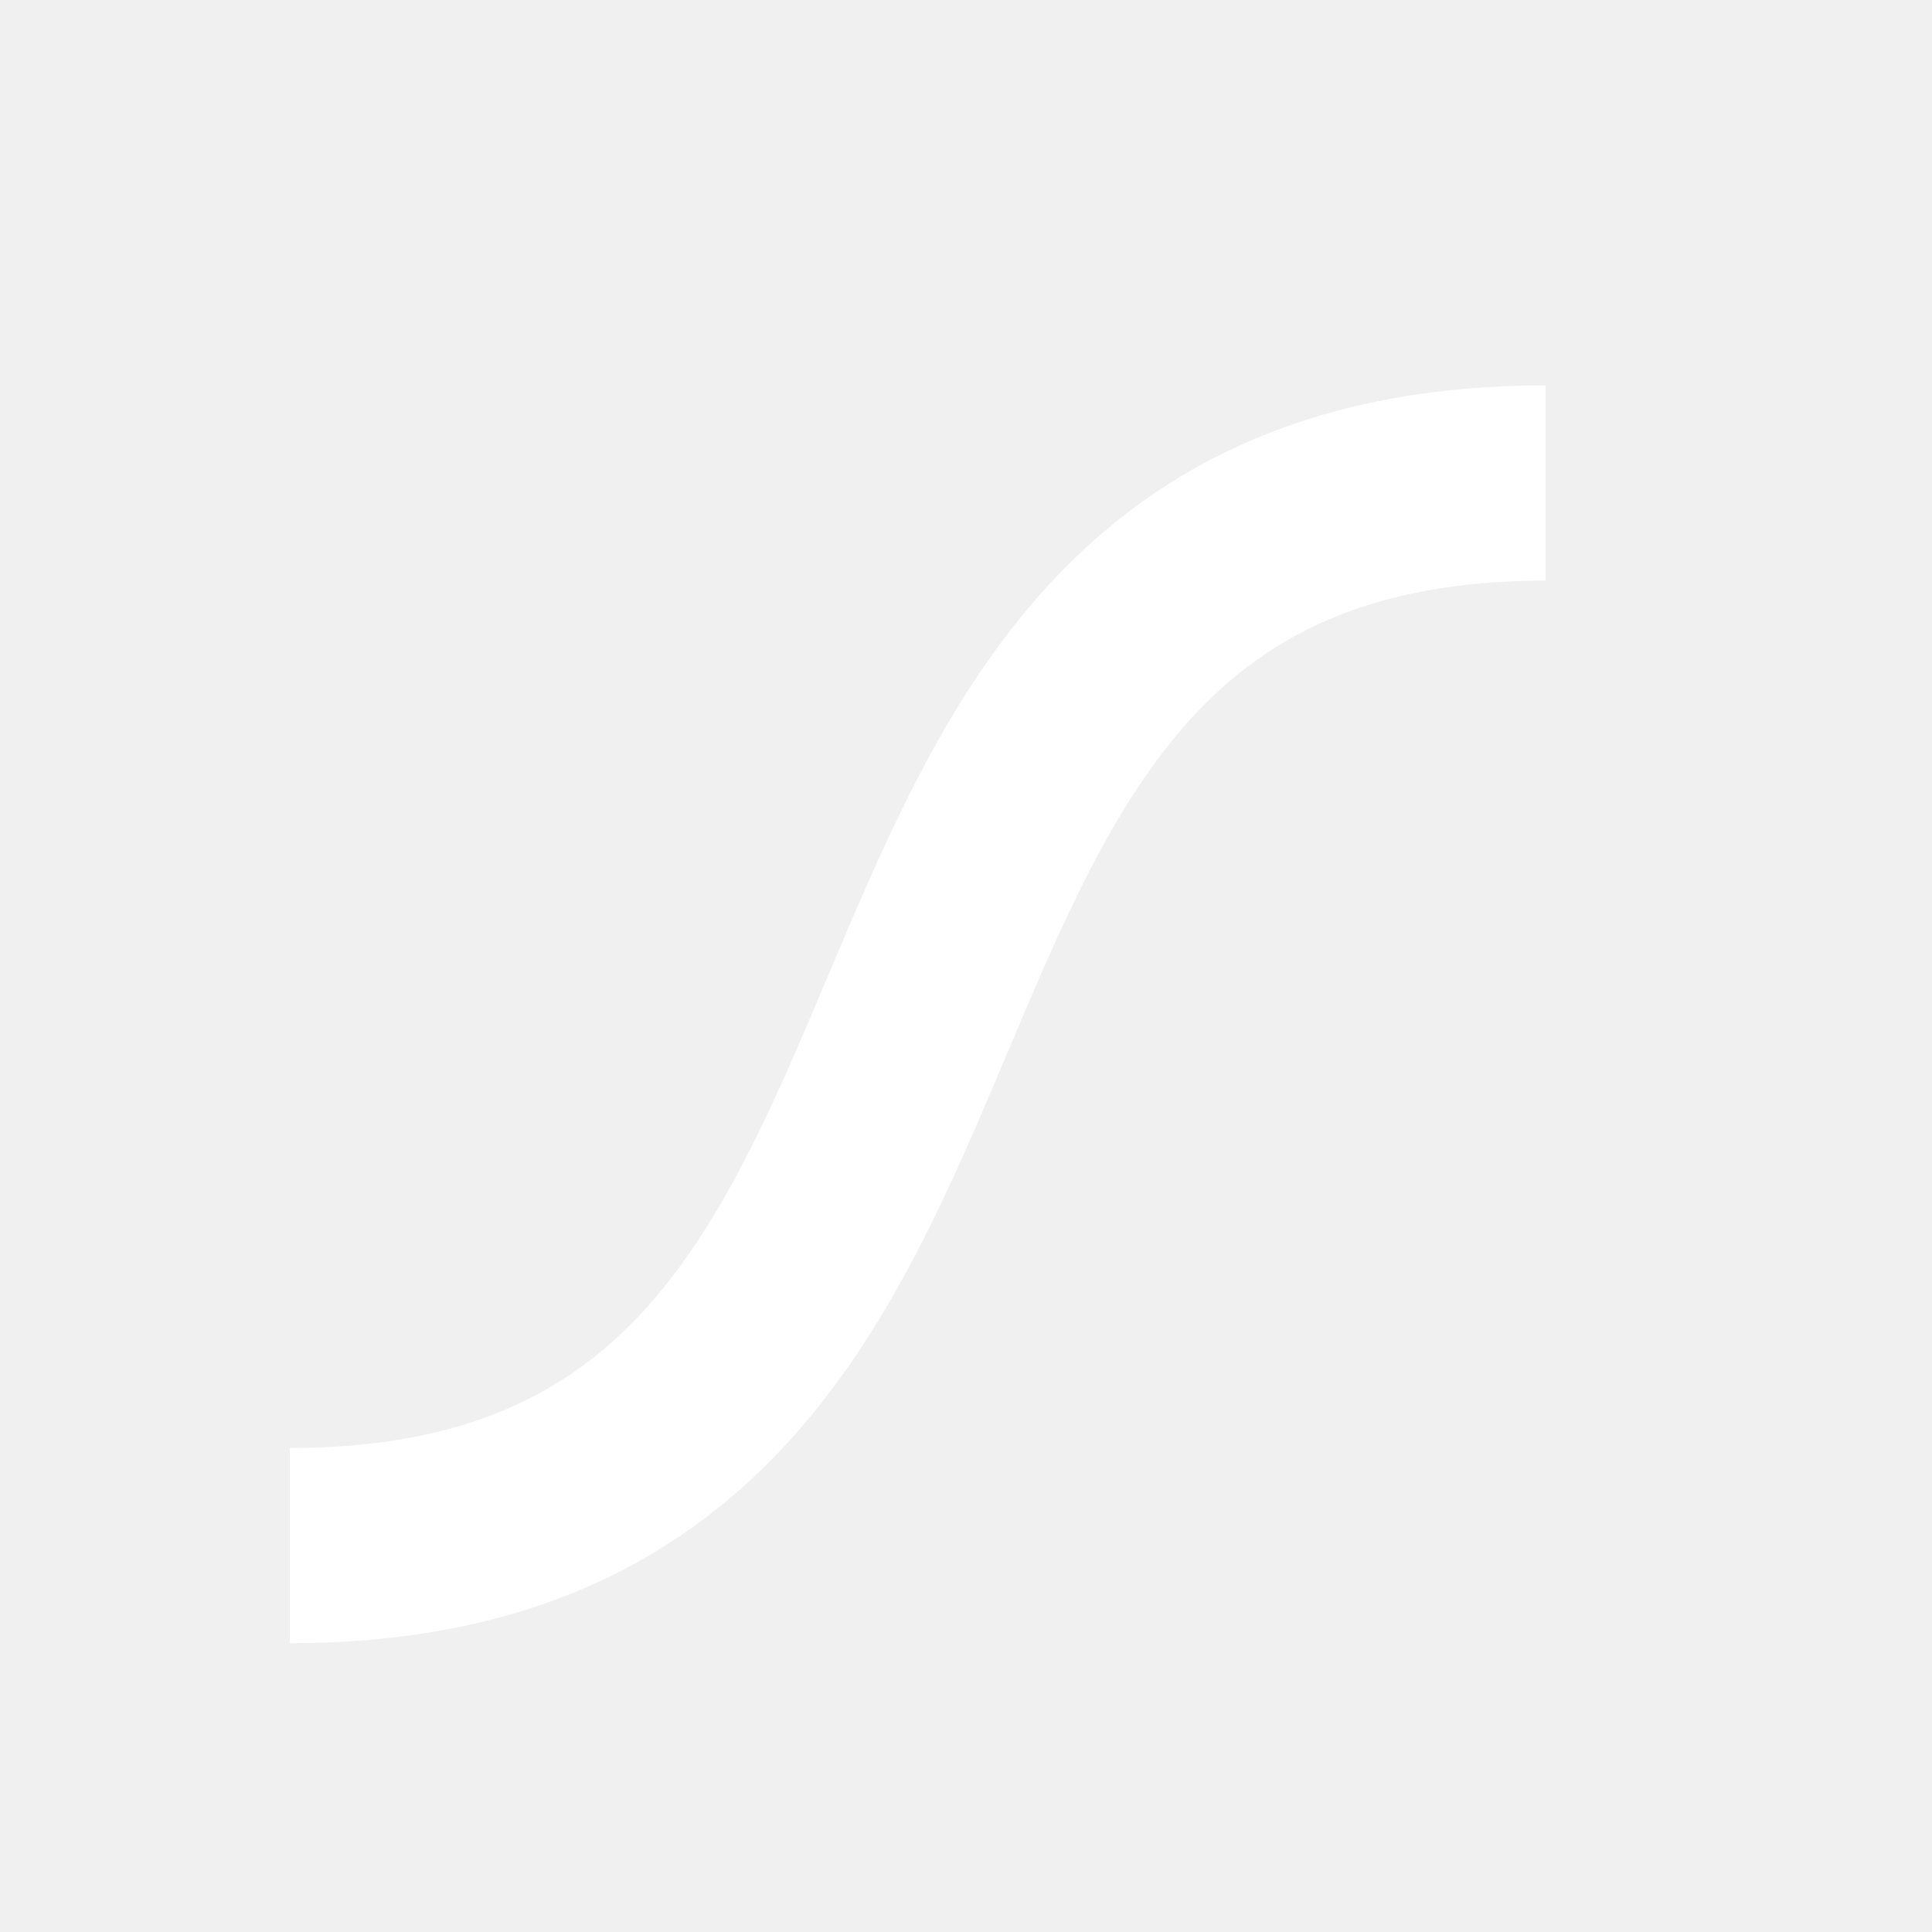
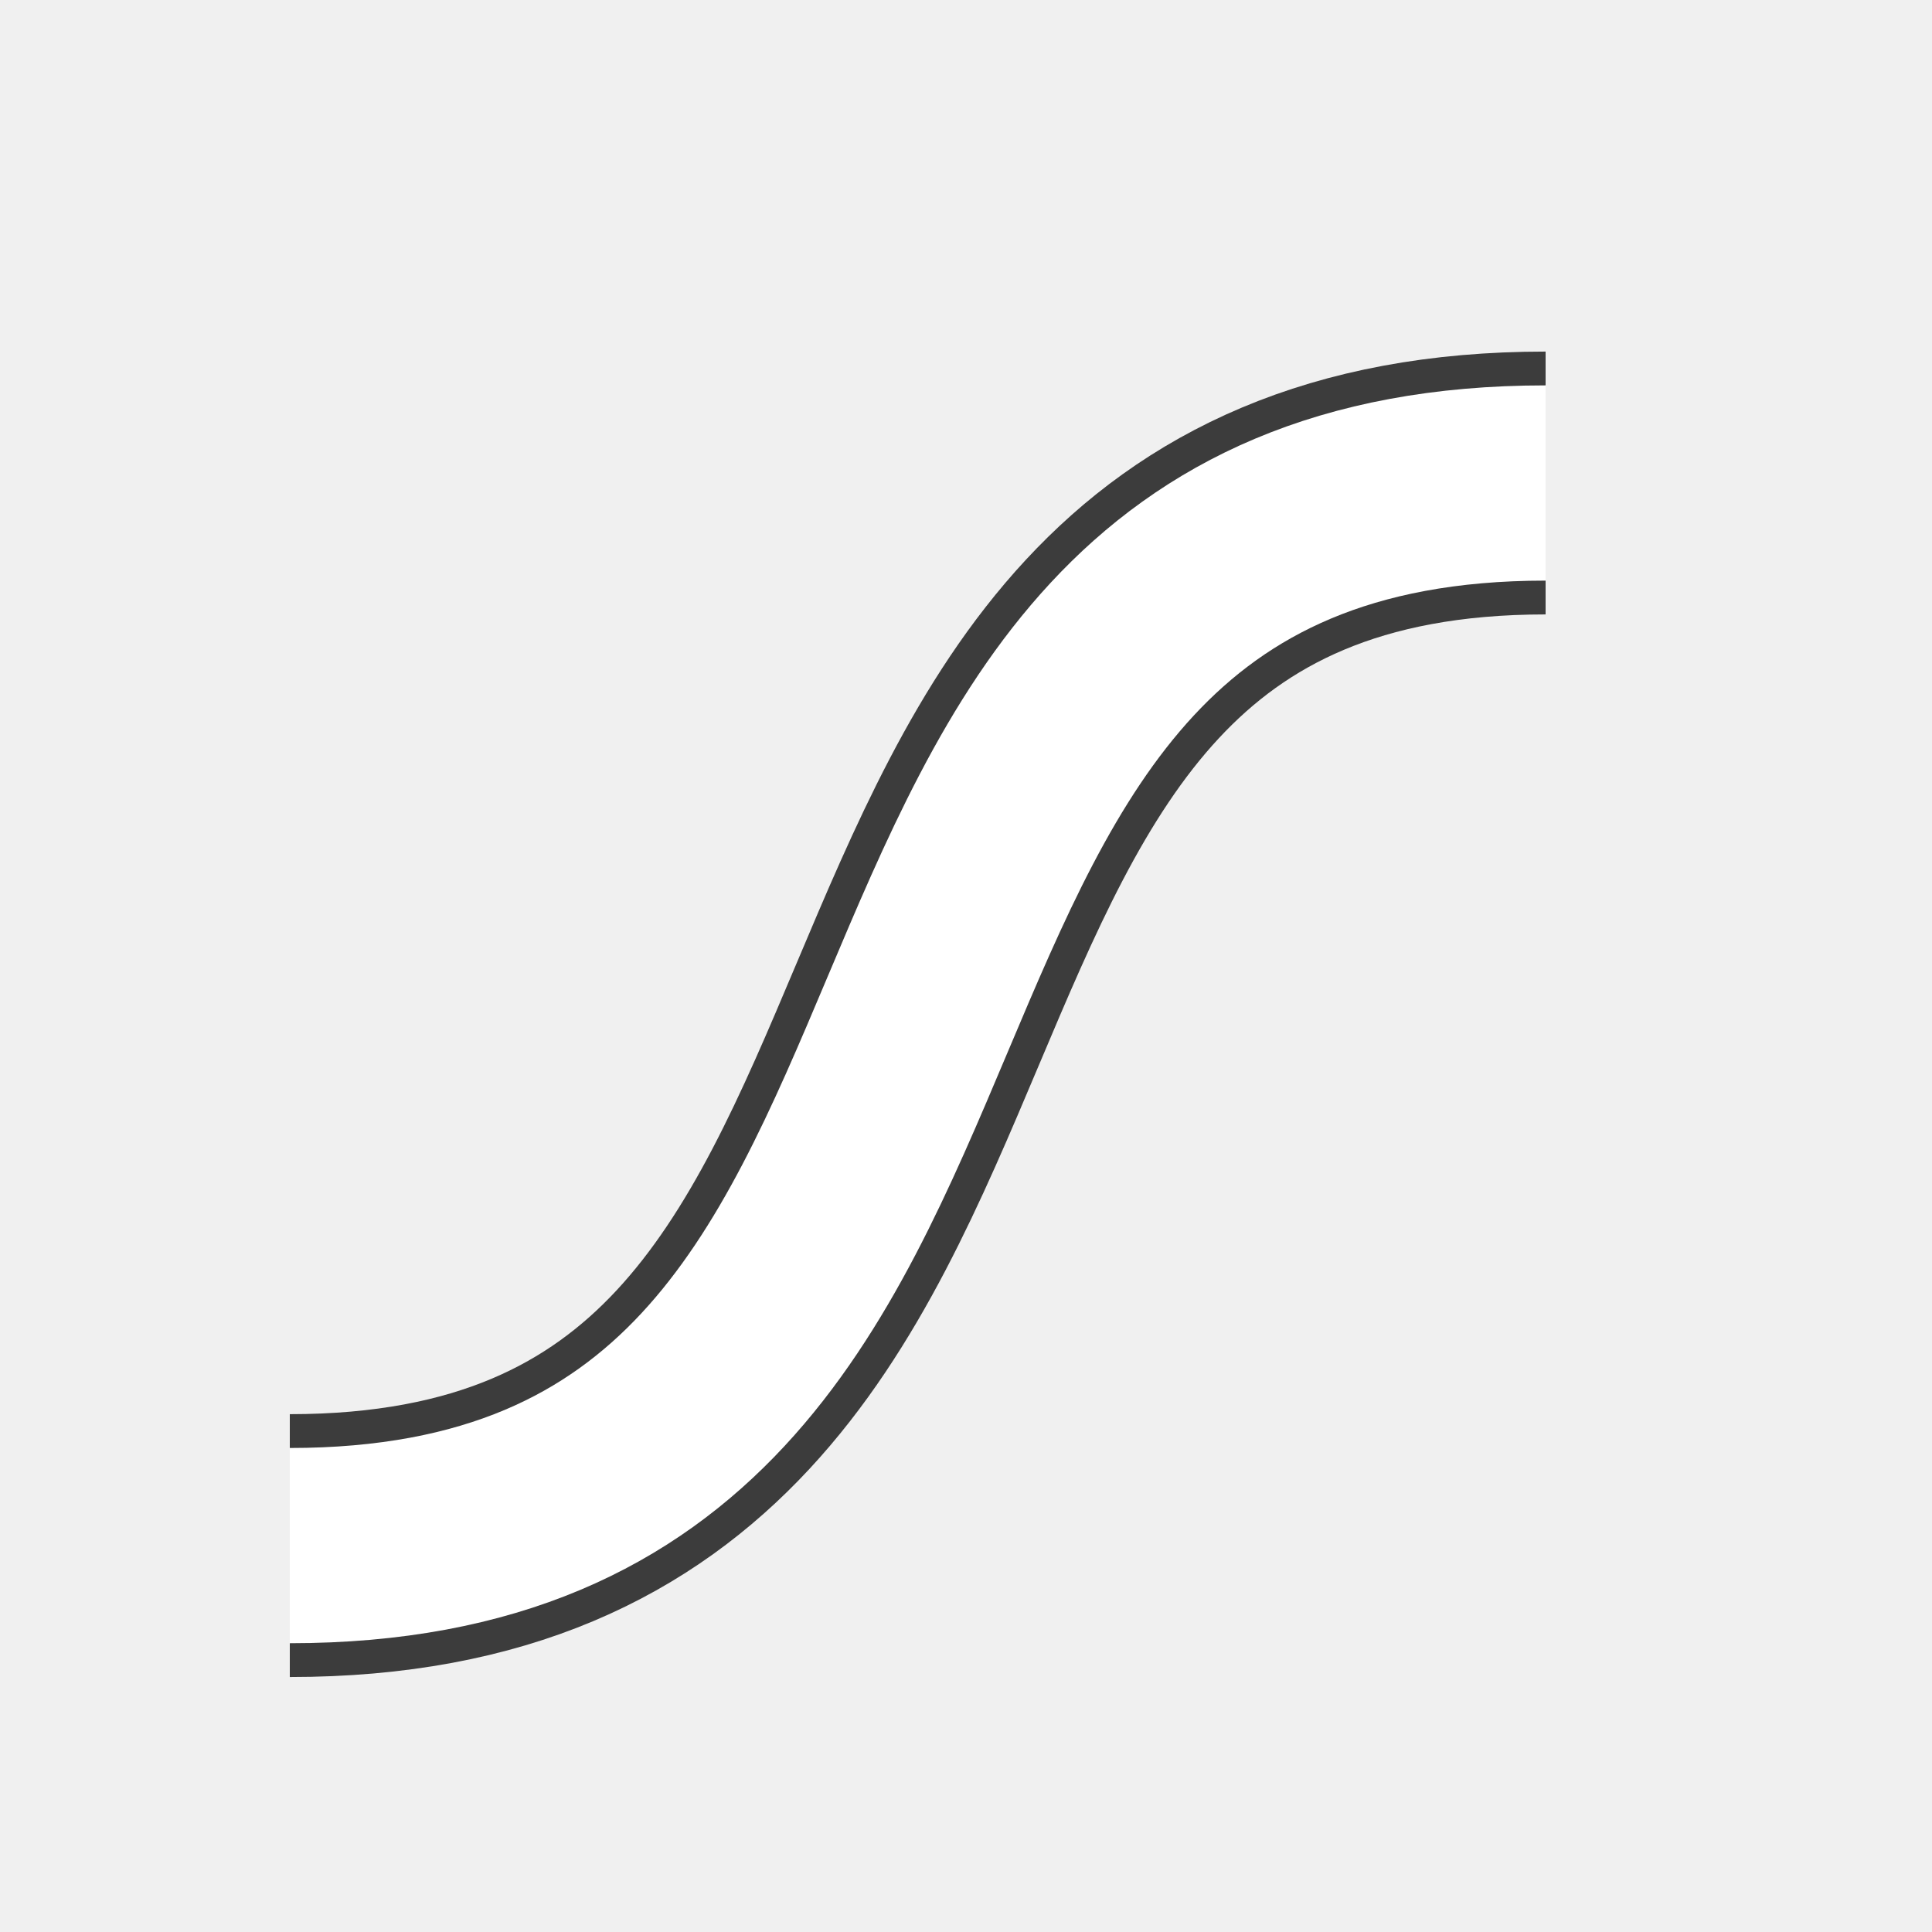
<svg xmlns="http://www.w3.org/2000/svg" width="20" height="20" viewBox="0 0 20 20" version="1.1" id="svg5" xml:space="preserve">
  <defs id="defs2" />
  <g id="layer1">
+     <path style="font-variation-settings:'wdth' 75, 'wght' 350;opacity:1;fill:none;fill-opacity:1;stroke:#3c3c3c;stroke-width:2.721;stroke-opacity:1;stroke-miterlimit:4;stroke-dasharray:none" d="M 3,16 C 11.357,16 7.643,5 16,5" id="path3599" />
    <path style="font-variation-settings:'wdth' 75, 'wght' 350;opacity:1;fill:none;fill-opacity:1;stroke:#ffffff;stroke-width:2.021" d="M 3,16 C 11.357,16 7.643,5 16,5" id="path91" />
  </g>
</svg>
